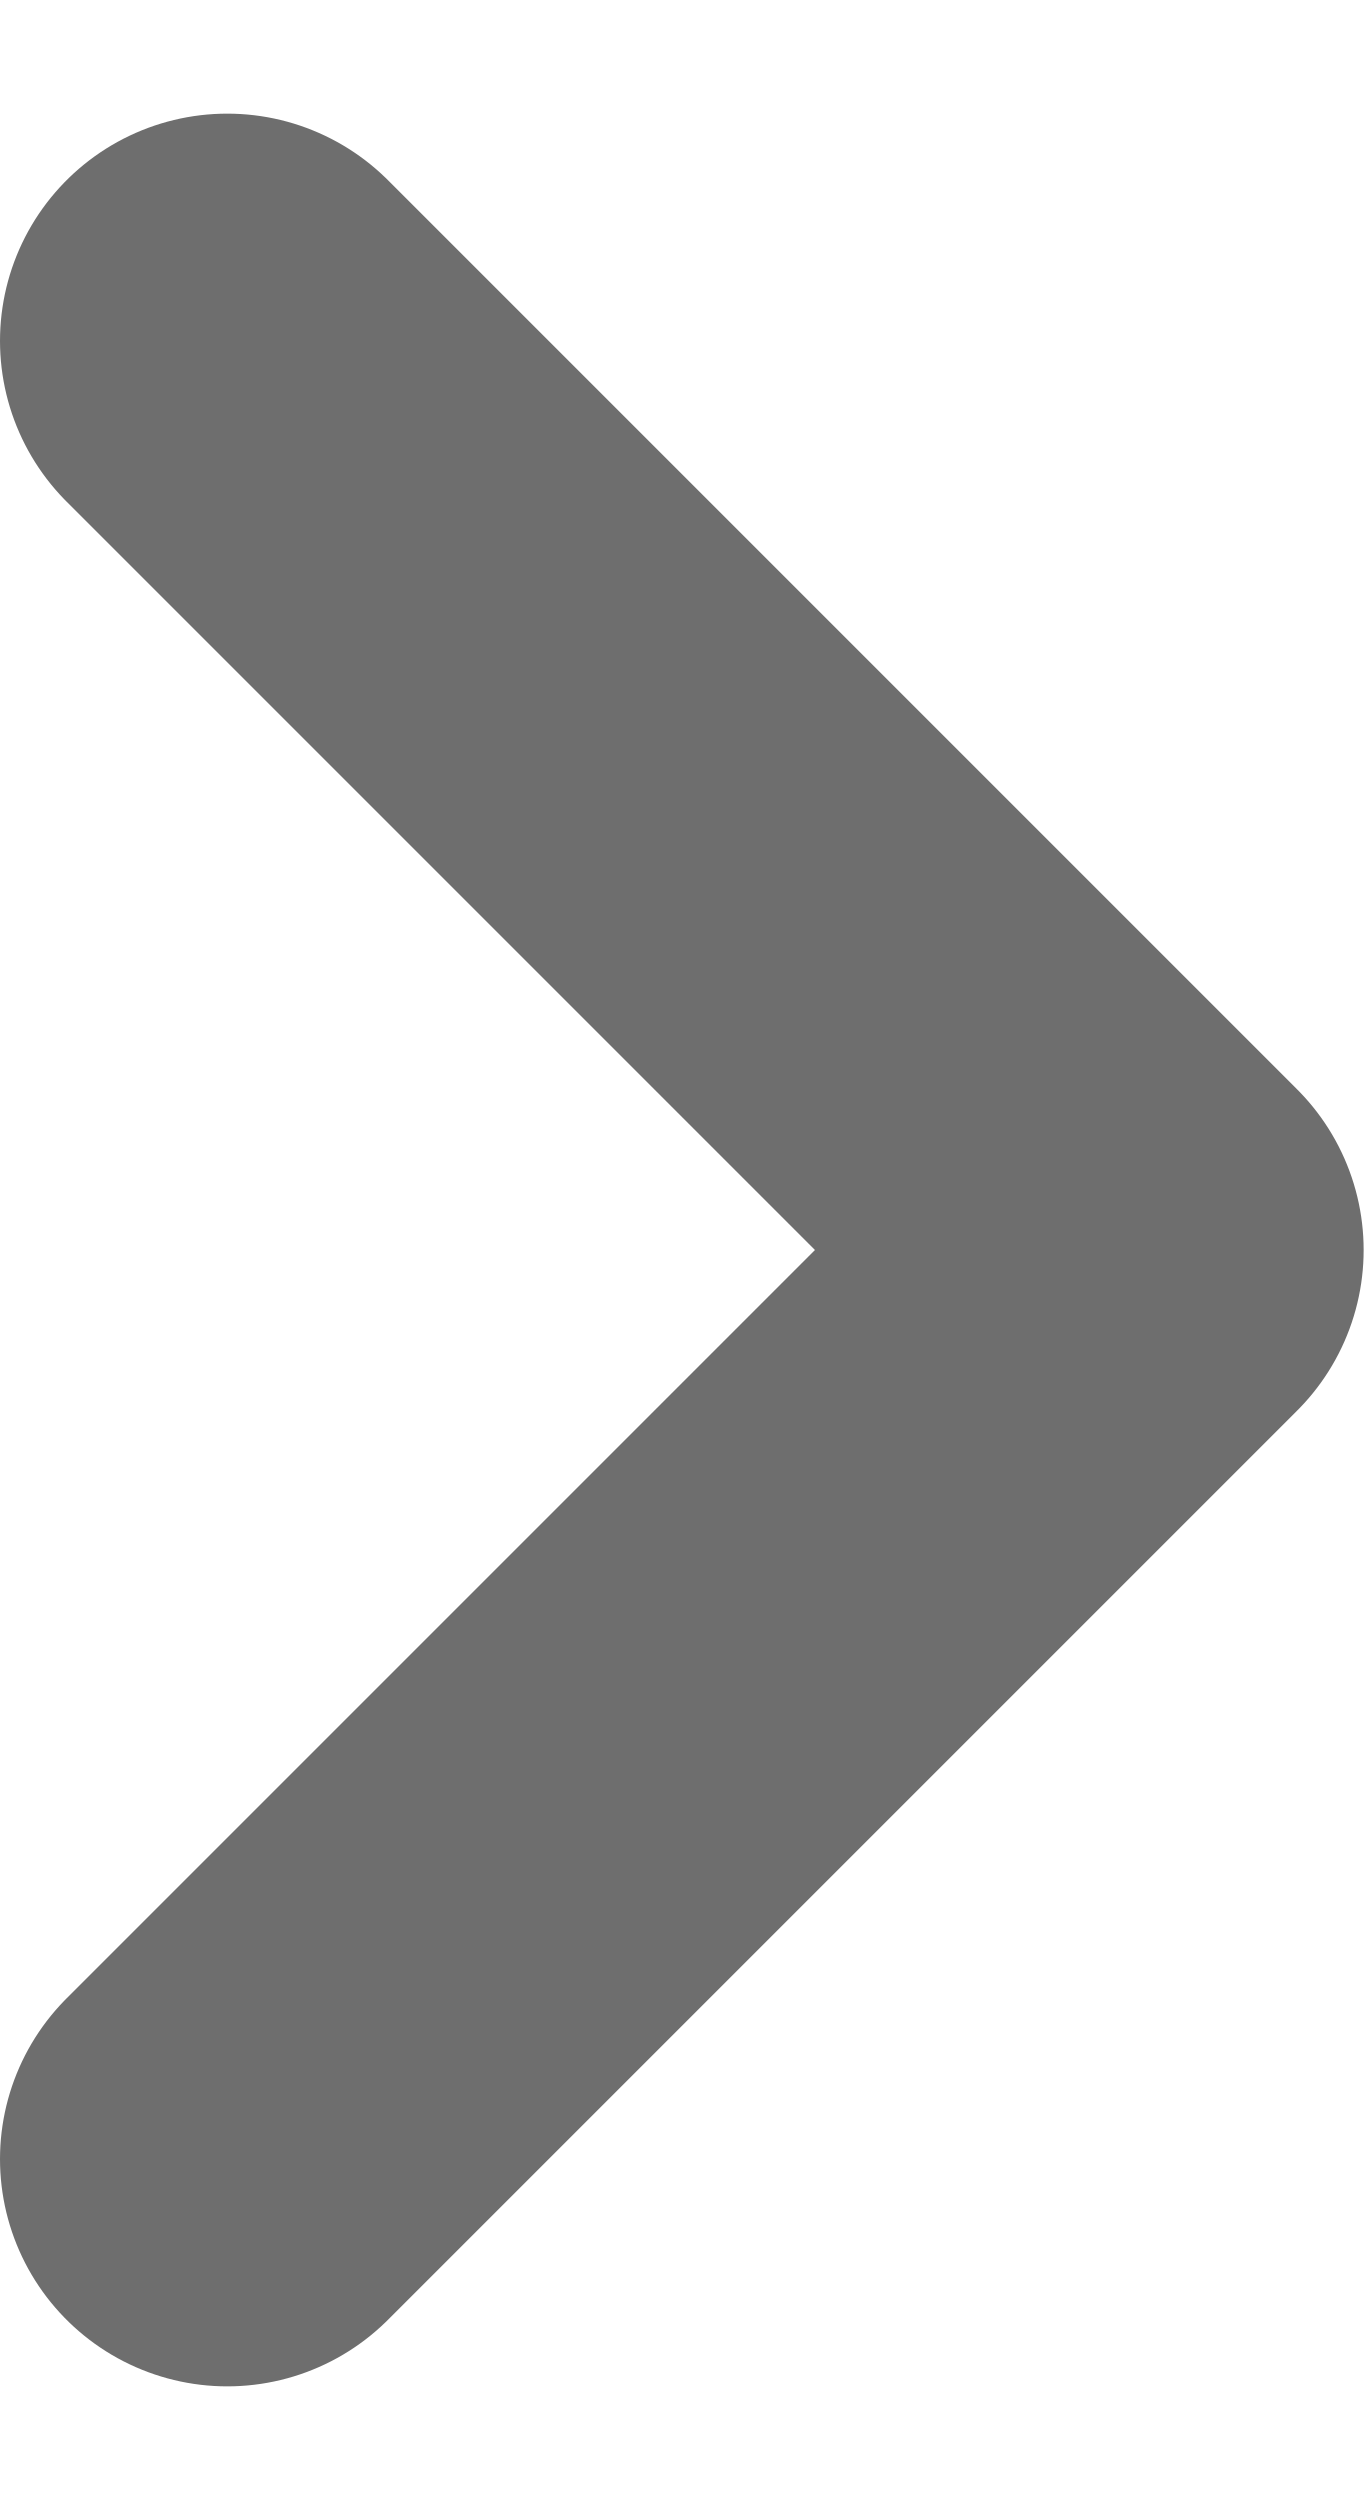
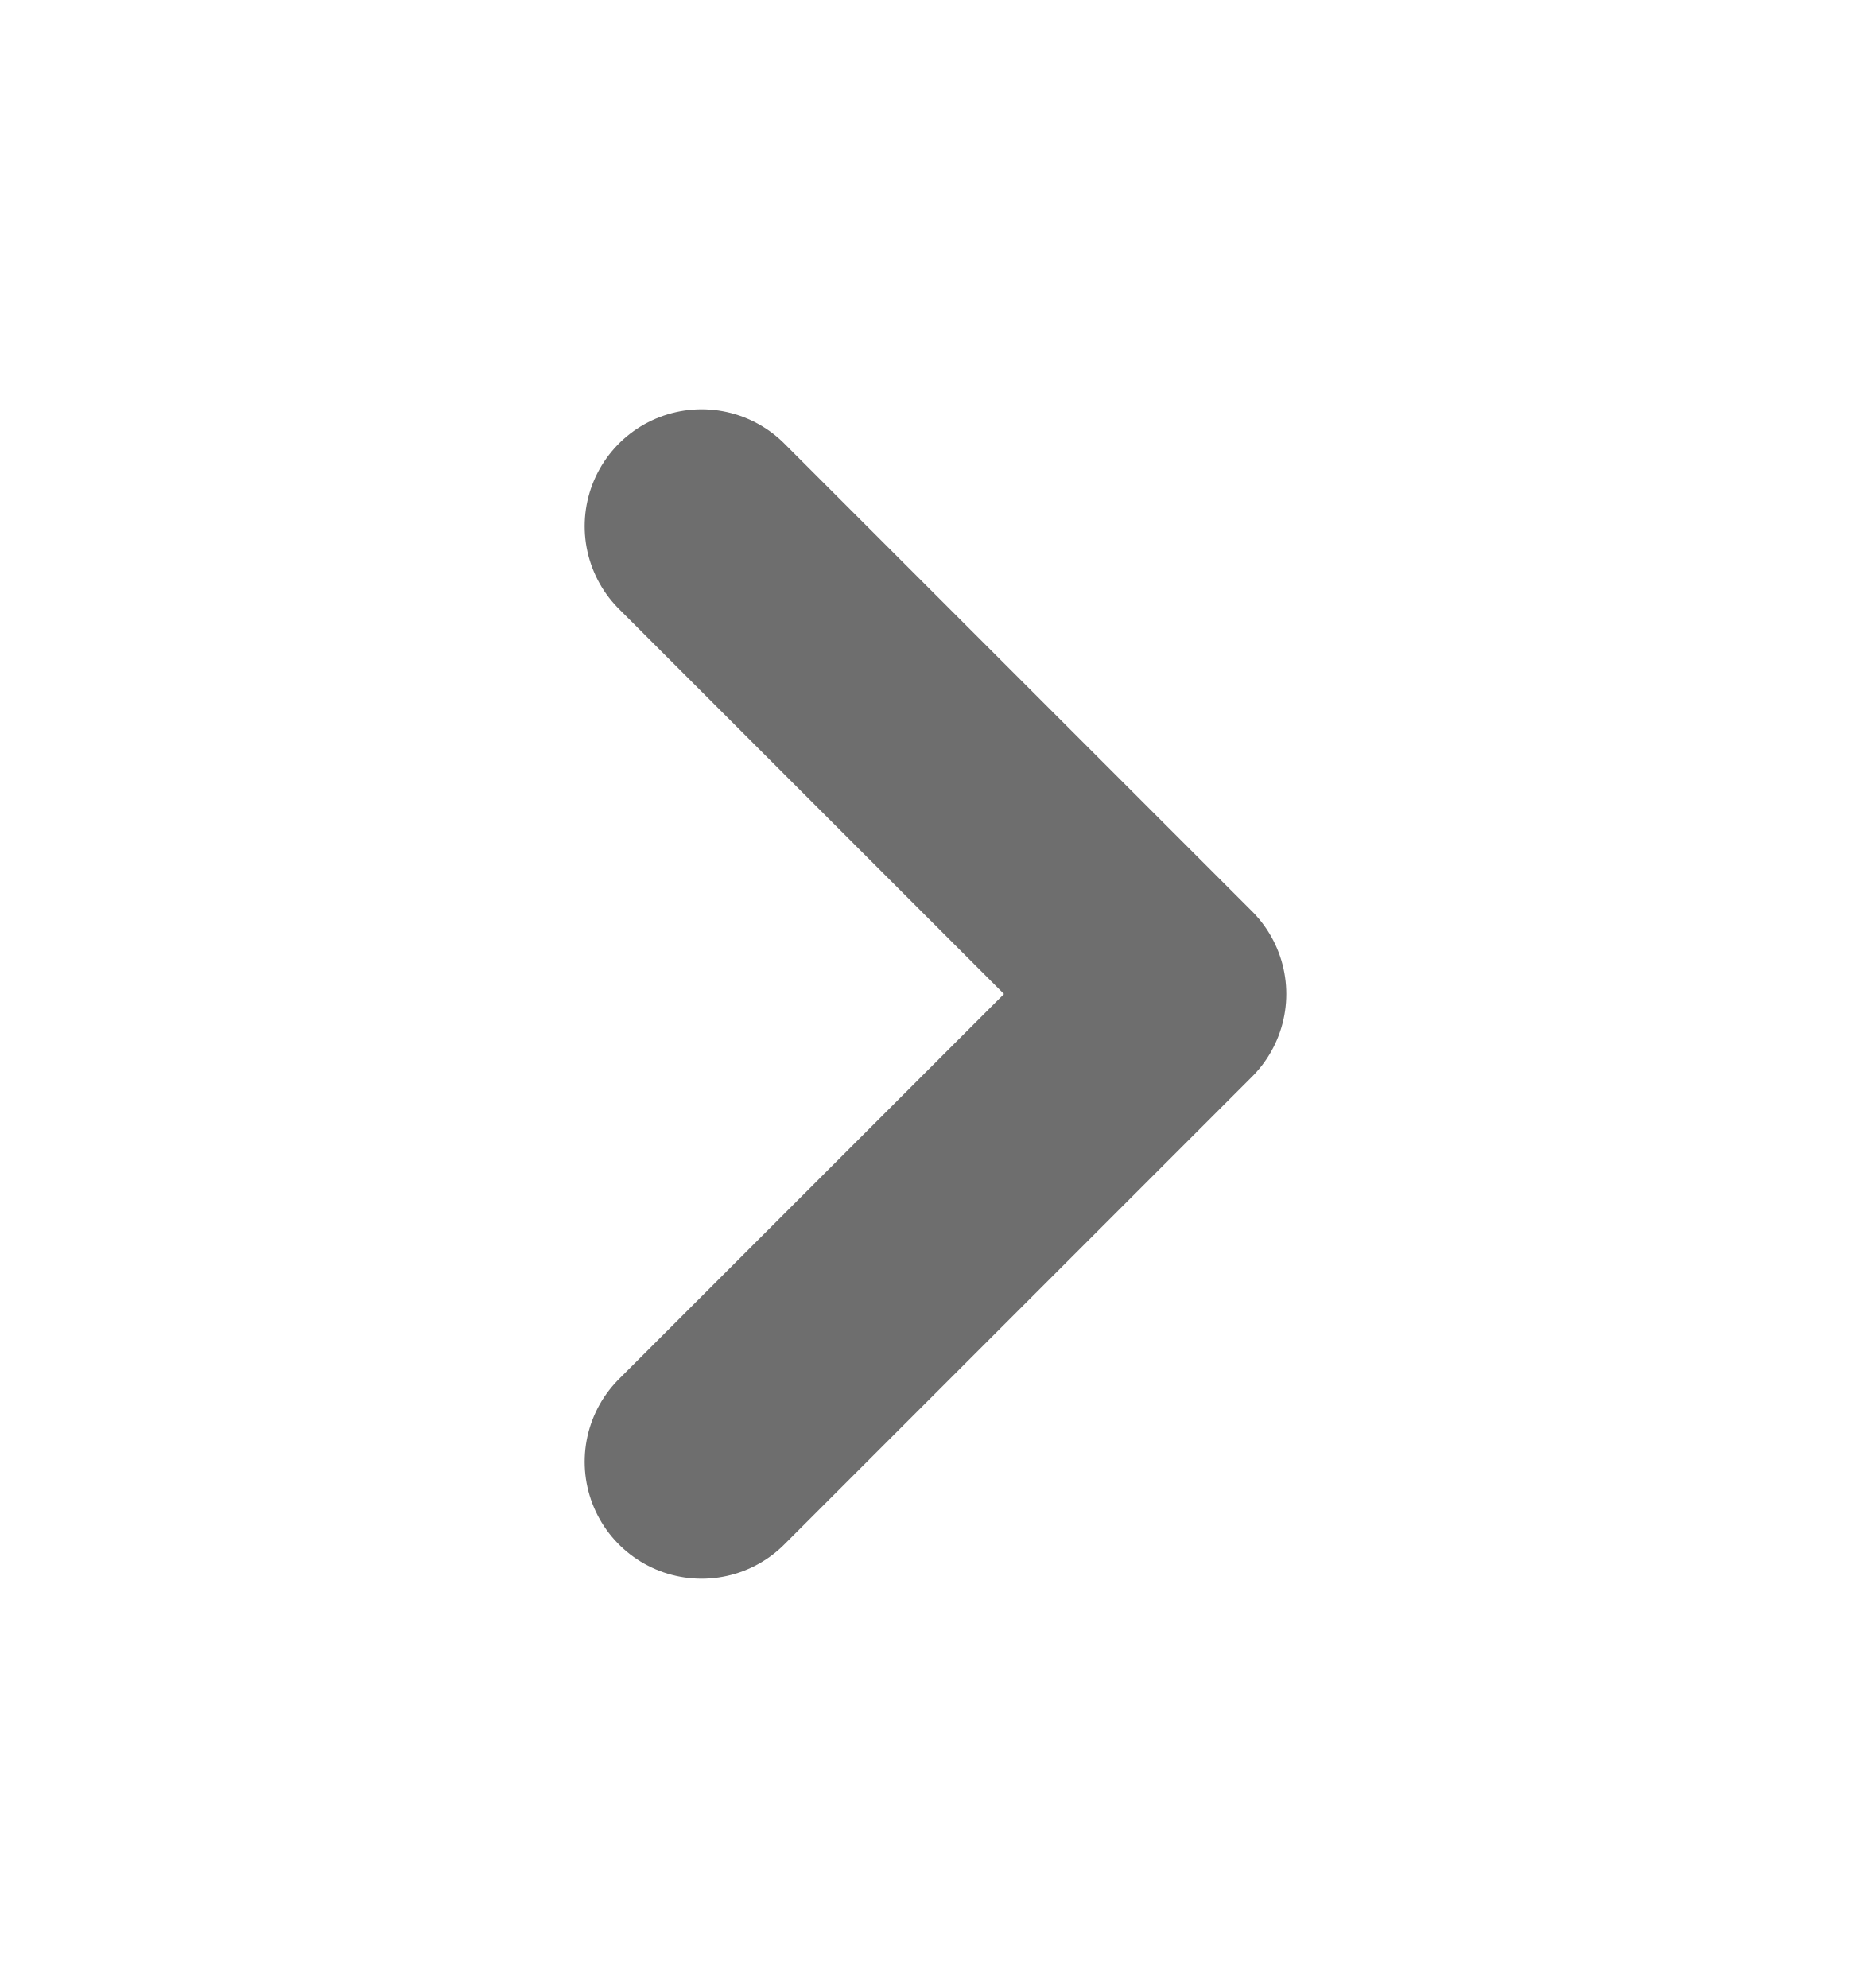
- <svg xmlns="http://www.w3.org/2000/svg" width="6" height="11" viewBox="0 0 6 11" fill="none">
-   <path d="M1 9.5L5 5.5L1 1.5" stroke="#6E6E6E" stroke-width="2" stroke-linecap="round" stroke-linejoin="round" />
+ <svg xmlns="http://www.w3.org/2000/svg" width="16" height="17" viewBox="0 0 16 17" fill="none">
+   <path d="M6 4.5L10 8.5L6 12.5" stroke="#6E6E6E" stroke-width="2" stroke-linecap="round" stroke-linejoin="round" />
</svg>
